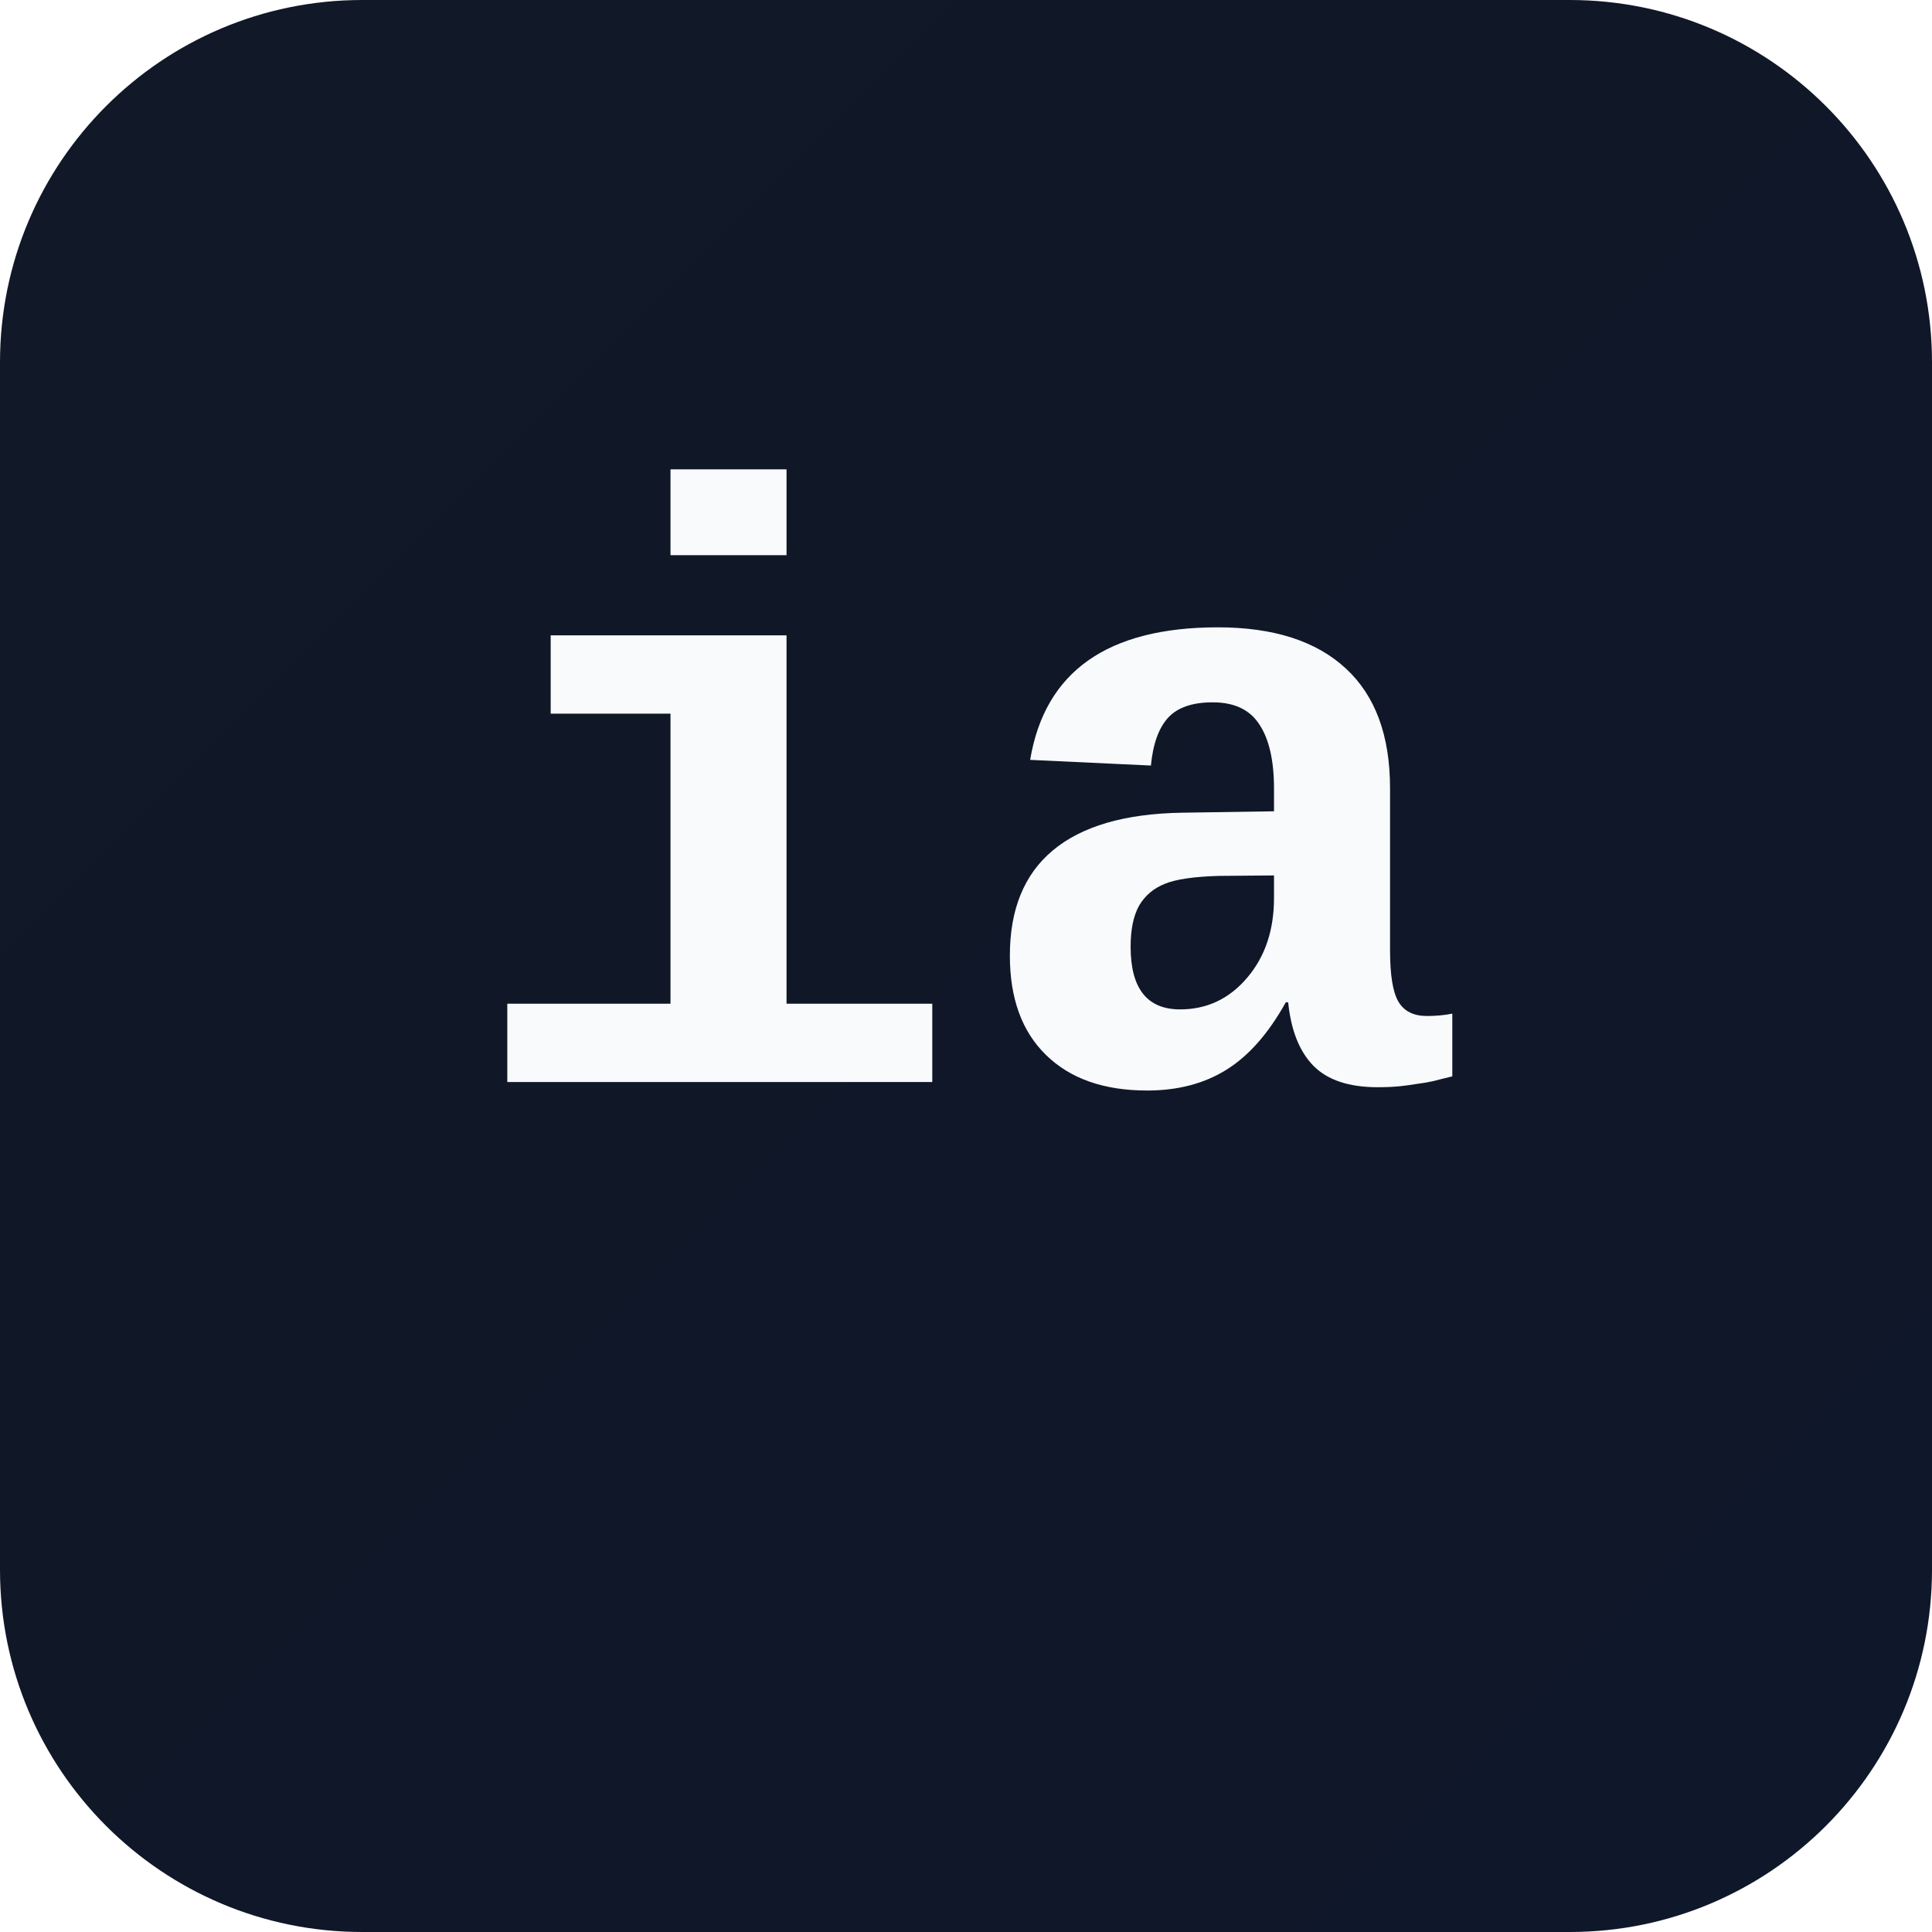
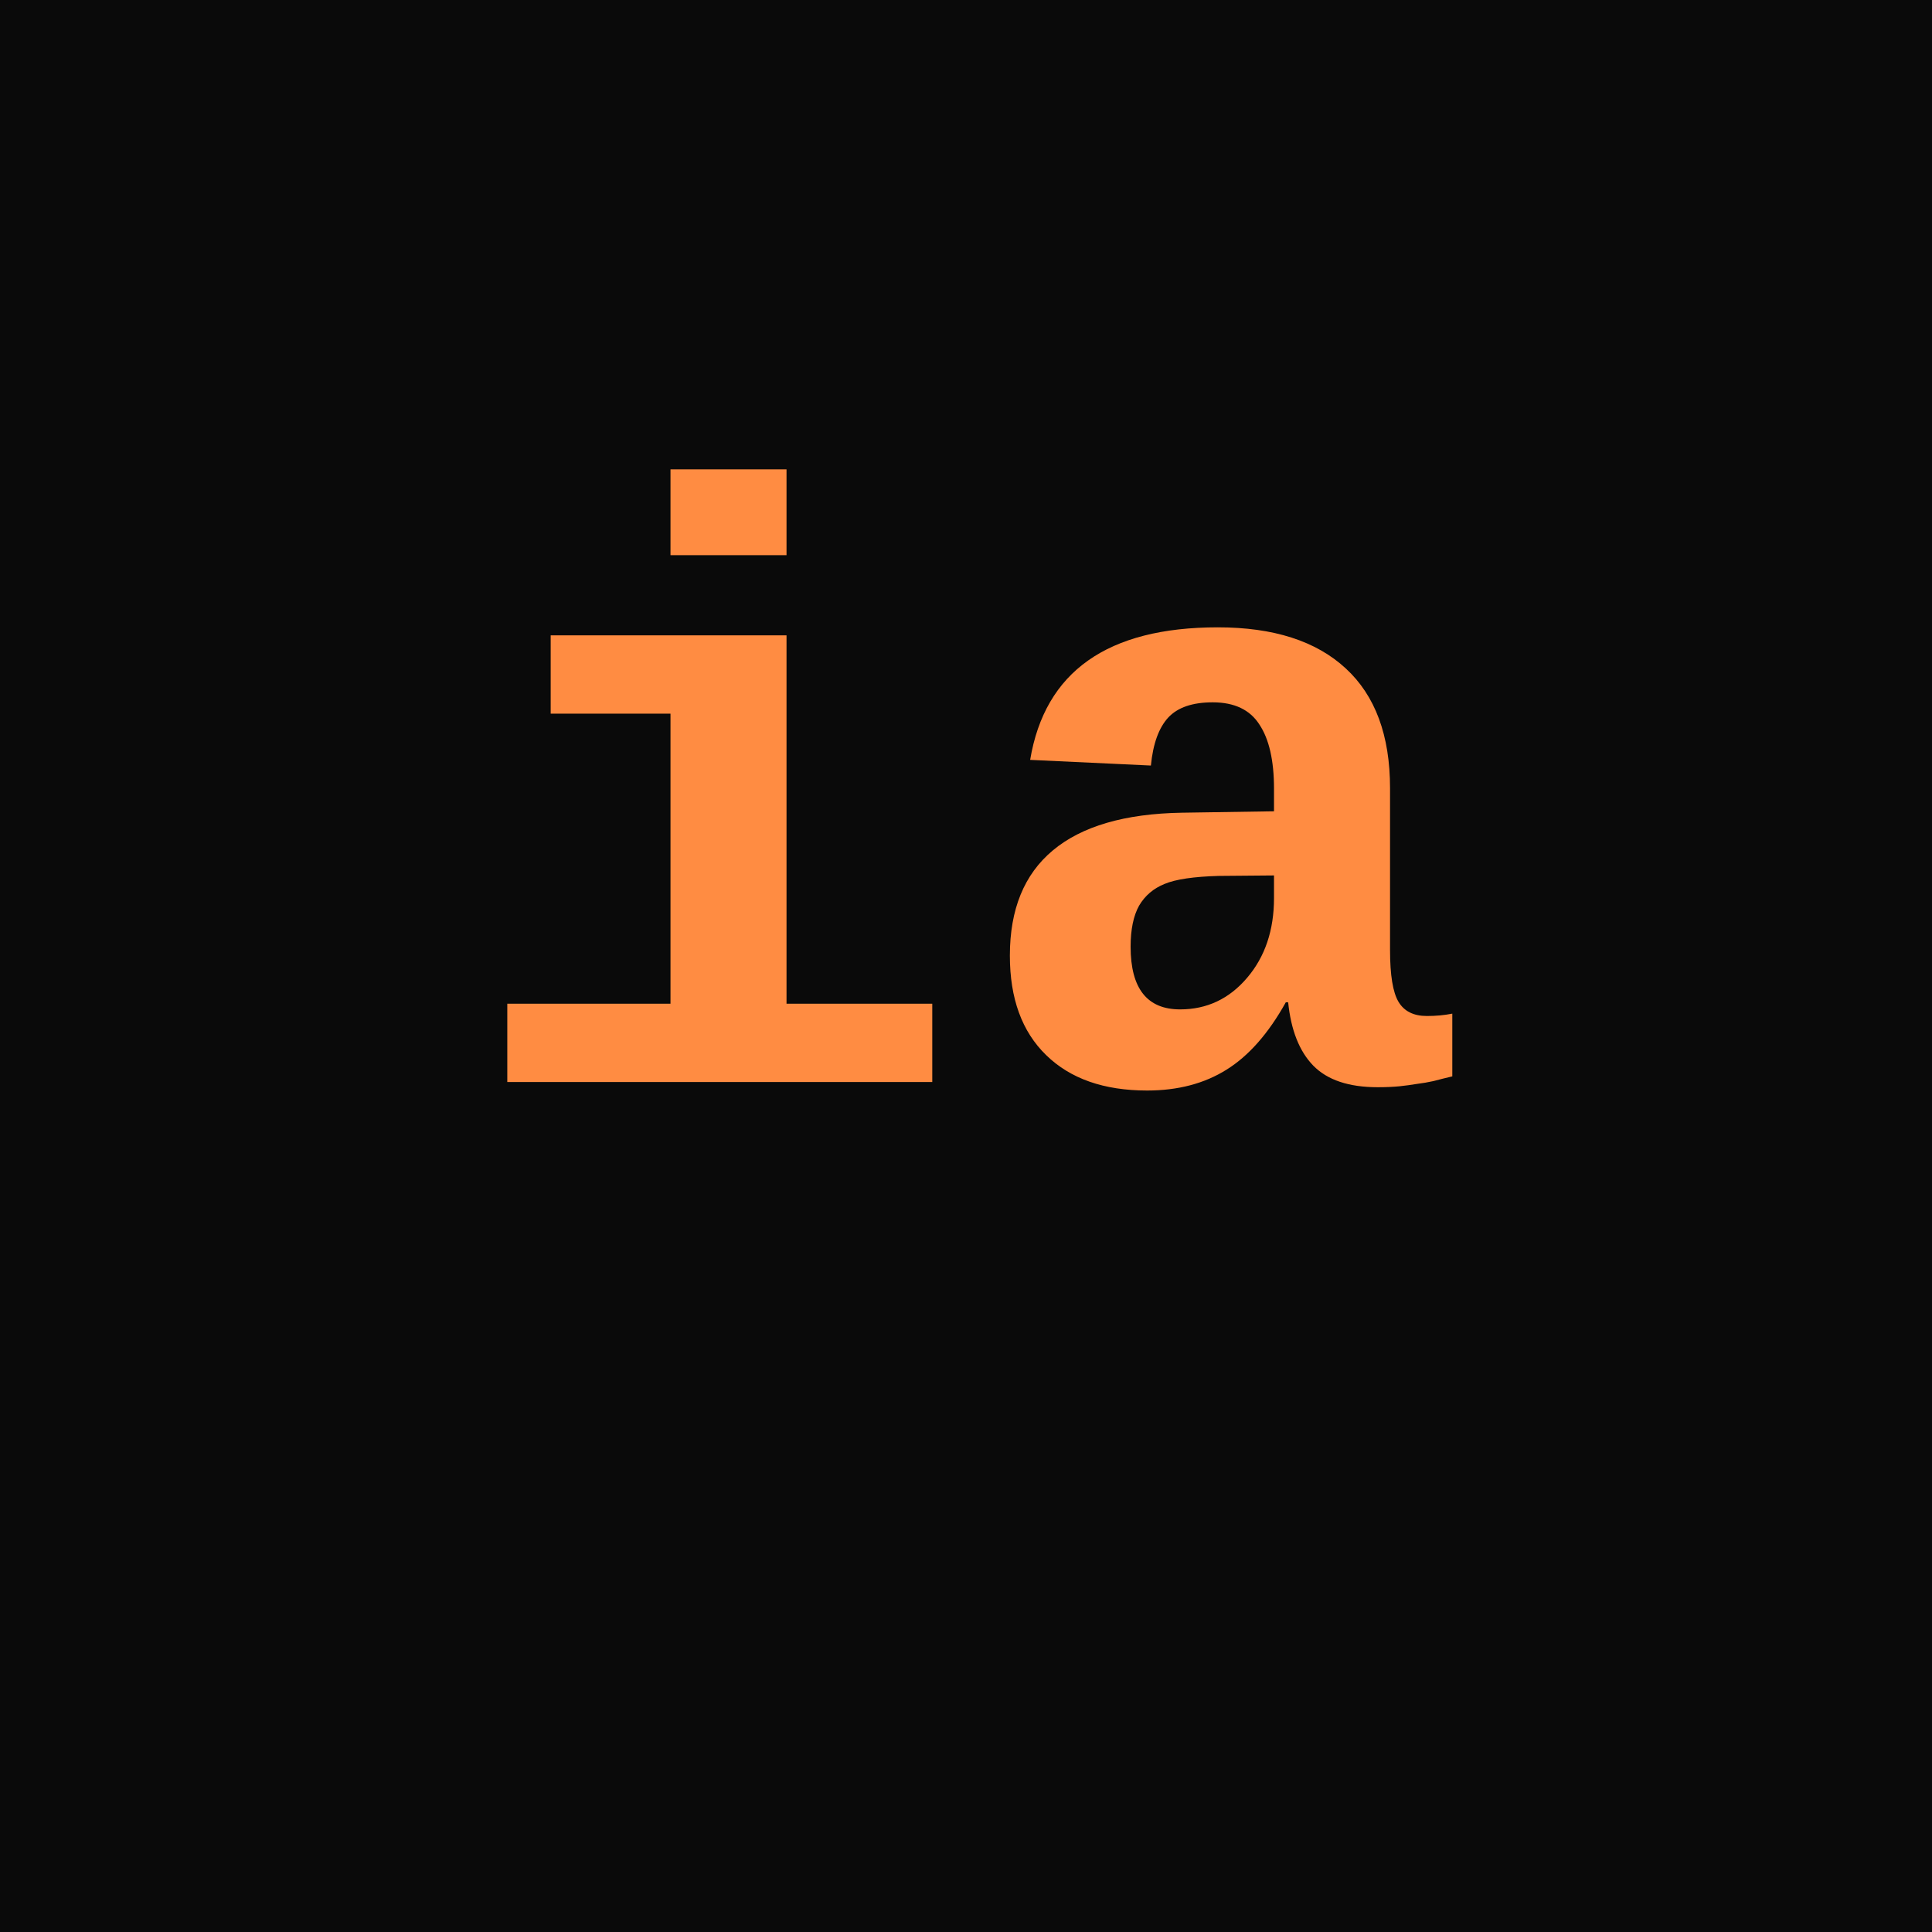
<svg xmlns="http://www.w3.org/2000/svg" viewBox="0 0 64 64" role="img" aria-label="ia">
-   <defs>
-     <linearGradient id="bg" x1="0" y1="0" x2="1" y2="1">
-       <stop offset="0%" stop-color="#111827" />
-       <stop offset="100%" stop-color="#0f172a" />
-     </linearGradient>
-   </defs>
-   <rect width="64" height="64" rx="12" fill="url(#bg)" />
-   <text x="50%" y="56%" text-anchor="middle" font-family="'SF Mono', 'Courier New', Consolas, monospace" font-size="28" font-weight="700" fill="#f8fafc">ia</text>
+   <rect width="64" height="64" fill="#0A0A0A" />
+   <text x="50%" y="56%" text-anchor="middle" font-family="'Courier New', Consolas, monospace" font-size="28" font-weight="700" fill="#FF8C42">ia</text>
</svg>
